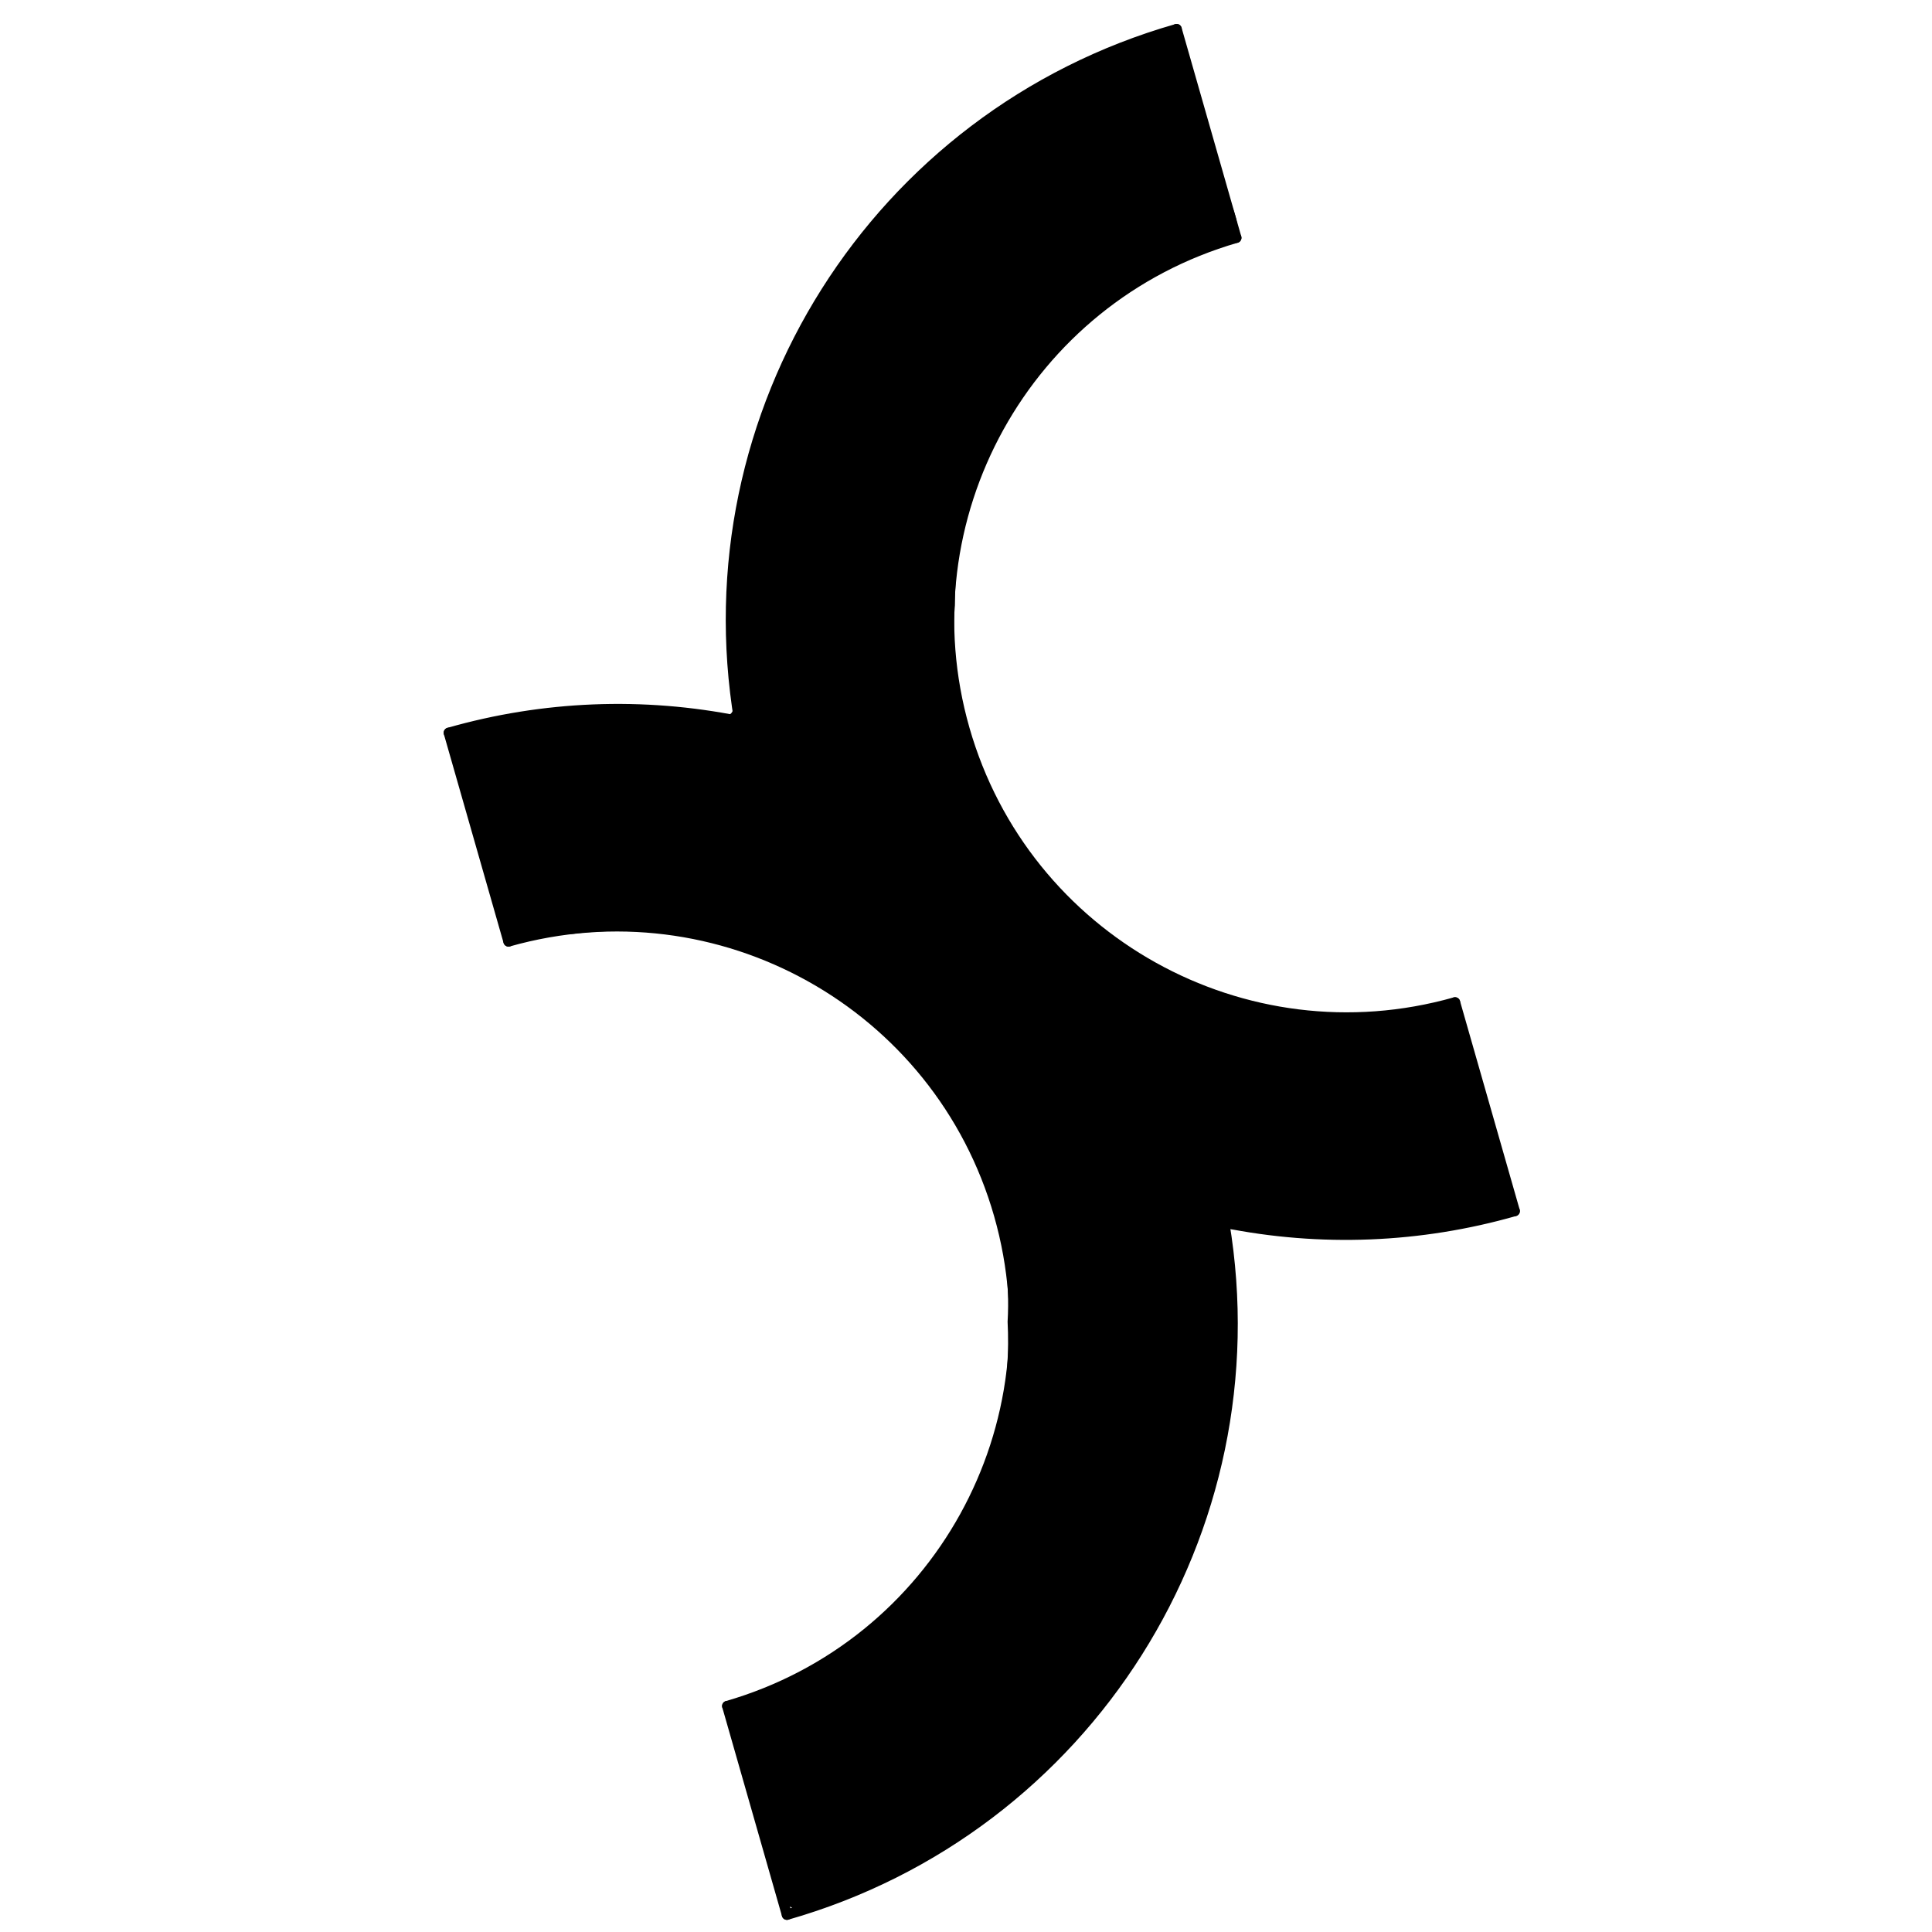
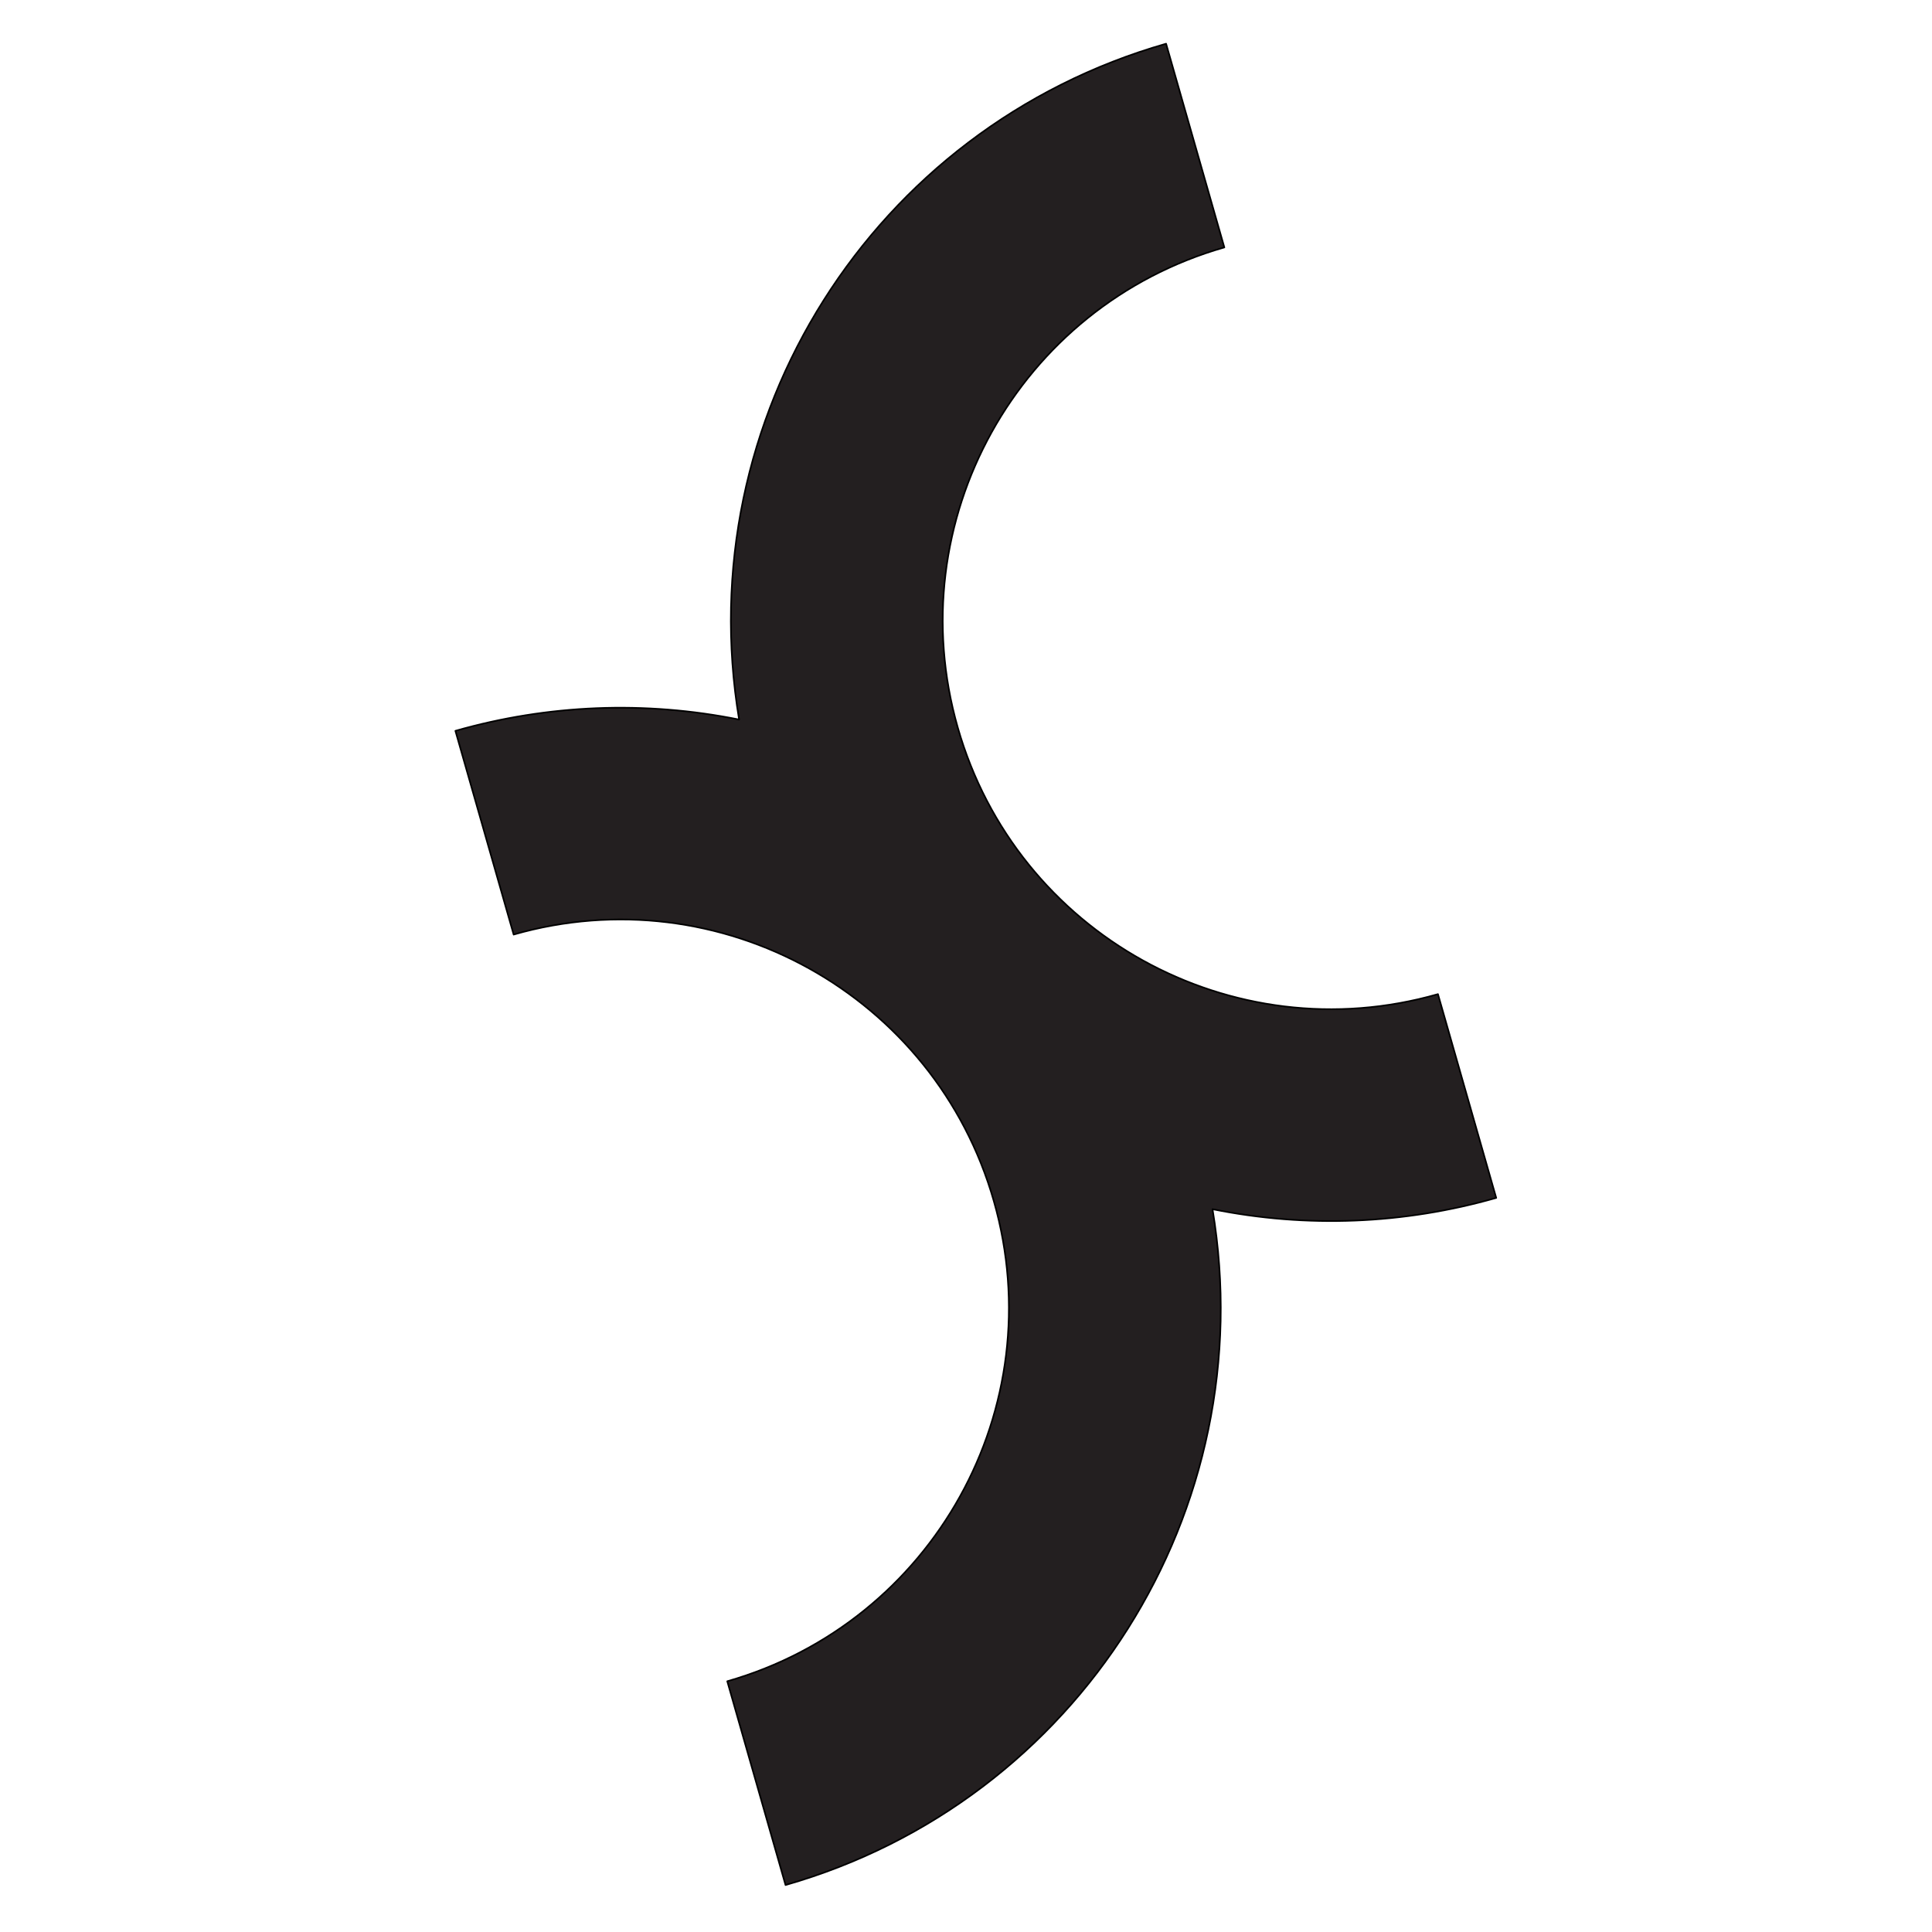
- <svg xmlns="http://www.w3.org/2000/svg" id="svg4" version="1.1" fill="none" viewBox="0 0 32 32" height="32" width="32">
+ <svg xmlns="http://www.w3.org/2000/svg" width="32" height="32" viewBox="0 0 32 32" fill="none" version="1.1" id="svg4">
  <defs id="defs8" />
-   <g id="g2003" transform="matrix(0.1902027,0,0,0.1902027,16.26126,-197.4083)">
-     <path id="path1983" style="fill:none;stroke:#000000;stroke-width:0.9;stroke-linecap:round" d="m -16.966,1204.619 a 53.525,53.525 0 0 0 38.075,-60.268" />
-     <path id="path1985" style="fill:none;stroke:#000000;stroke-width:0.9;stroke-linecap:round" d="m 21.109,1144.351 a 53.525,53.525 0 0 0 25.298,-1.009" />
-     <path id="path1987" style="fill:none;stroke:#000000;stroke-width:0.9;stroke-linecap:round" d="m 46.408,1143.343 -5.197,-18.169" />
-     <path id="path1989" style="fill:none;stroke:#000000;stroke-width:0.9;stroke-linecap:round" d="m 22.163,1058.589 a 34.628,34.628 0 0 0 19.047,66.585" />
-     <path id="path1991" style="fill:none;stroke:#000000;stroke-width:0.9;stroke-linecap:round" d="m 22.163,1058.589 -5.197,-18.169" />
-     <path id="path1993" style="fill:none;stroke:#000000;stroke-width:0.9;stroke-linecap:round" d="m 16.966,1040.42 a 53.525,53.525 0 0 0 -38.075,60.268" />
-     <path id="path1995" style="fill:none;stroke:#000000;stroke-width:0.9;stroke-linecap:round" d="m -21.109,1100.688 a 53.525,53.525 0 0 0 -25.298,1.009" />
-     <path id="path1997" style="fill:none;stroke:#000000;stroke-width:0.9;stroke-linecap:round" d="m -46.408,1101.697 5.197,18.169" />
-     <path id="path1999" style="fill:none;stroke:#000000;stroke-width:0.9;stroke-linecap:round" d="m -22.163,1186.45 a 34.628,34.628 0 0 0 -19.047,-66.585" />
-     <path id="path2001" style="fill:none;stroke:#000000;stroke-width:0.9;stroke-linecap:round" d="m -22.163,1186.45 5.197,18.169" />
-   </g>
-   <path style="opacity:1;fill:#000000;stroke-width:0.066" d="M 19.312,0.511 C 18.336,0.729 17.448,1.251 16.598,1.765 13.446,3.84 11.638,7.756 12.119,11.502 c 0.085,0.301 -0.001,0.426 -0.308,0.31 -1.311,-0.159 -2.666,-0.149 -3.955,0.154 -0.366,0.035 -0.456,0.431 -0.308,0.719 0.246,0.931 0.489,1.877 0.806,2.779 0.321,0.187 0.768,-0.005 1.136,0.003 2.269,-0.288 4.66,0.737 5.968,2.59 0.827,1.085 1.312,2.459 1.231,3.835 0.049,0.978 -0.121,1.97 -0.596,2.836 -0.736,1.637 -2.214,2.871 -3.907,3.426 -0.342,0.195 0.016,0.637 0.033,0.925 0.268,0.795 0.376,1.659 0.767,2.405 0.327,0.404 0.851,-0.014 1.22,-0.126 3.265,-1.348 5.695,-4.507 6.159,-8.008 0.088,-0.996 0.119,-2.005 -0.003,-2.999 1.509,0.182 3.095,0.285 4.553,-0.22 0.34,-0.272 -0.031,-0.734 -0.054,-1.075 -0.234,-0.792 -0.417,-1.613 -0.696,-2.383 -0.283,-0.175 -0.679,0.061 -1.01,0.051 -2.538,0.358 -5.259,-0.929 -6.499,-3.205 -0.61,-1.056 -0.934,-2.278 -0.84,-3.495 -0.01,-1.663 0.753,-3.26 1.927,-4.423 C 18.491,4.865 19.449,4.335 20.439,4 20.629,3.687 20.284,3.272 20.254,2.923 20,2.146 19.843,1.321 19.516,0.577 c -0.048,-0.056 -0.133,-0.069 -0.204,-0.067 z" id="path2202" />
+   <path id="path2" d="M 8.508,15.48 7.543,12.105 C 9.072,11.668 10.683,11.604 12.242,11.918 11.41,6.931 14.453,2.114 19.314,0.724 L 20.279,4.098 c -3.415,0.977 -5.392,4.538 -4.415,7.953 0.977,3.415 4.538,5.392 7.953,4.415 l 0.965,3.375 c -1.529,0.437 -3.14,0.502 -4.699,0.187 0.832,4.987 -2.211,9.804 -7.072,11.194 l -0.965,-3.375 c 3.415,-0.977 5.392,-4.538 4.415,-7.953 -0.977,-3.415 -4.538,-5.392 -7.953,-4.415 z" stroke-miterlimit="10" stroke-linejoin="round" stroke-linecap="round" stroke-width="0.027" stroke="#000000" fill="#231f20" />
</svg>
